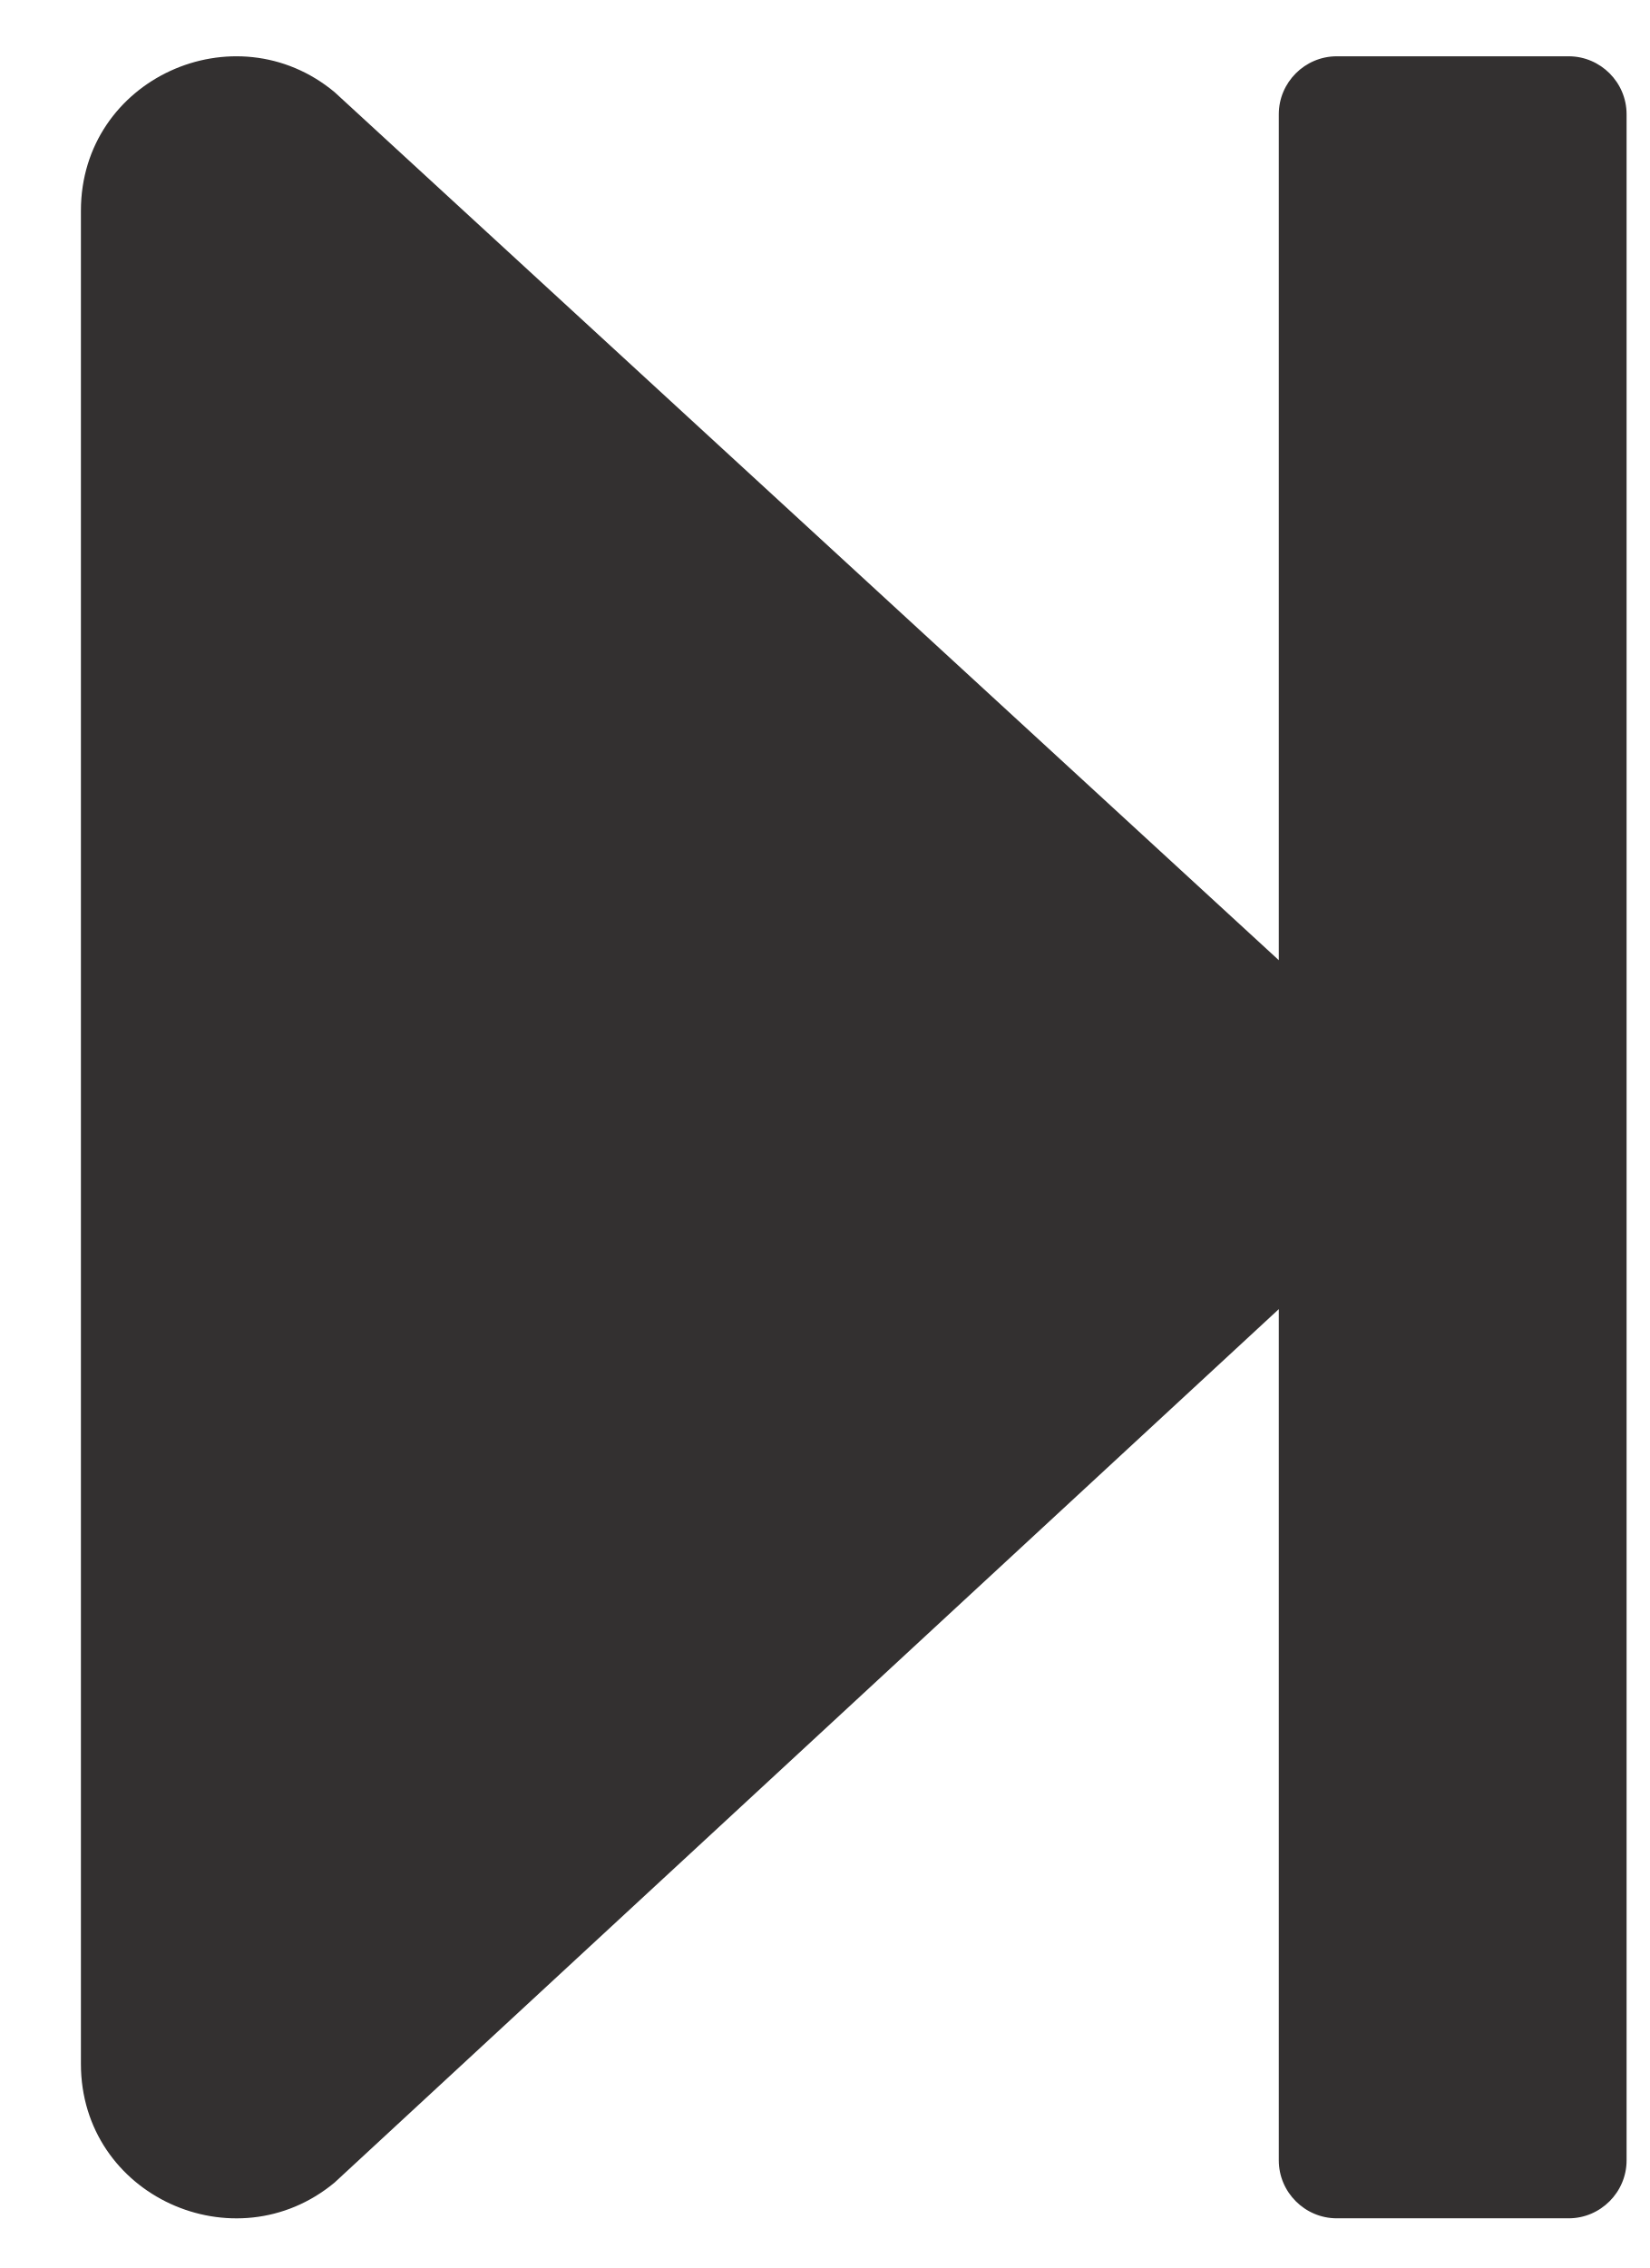
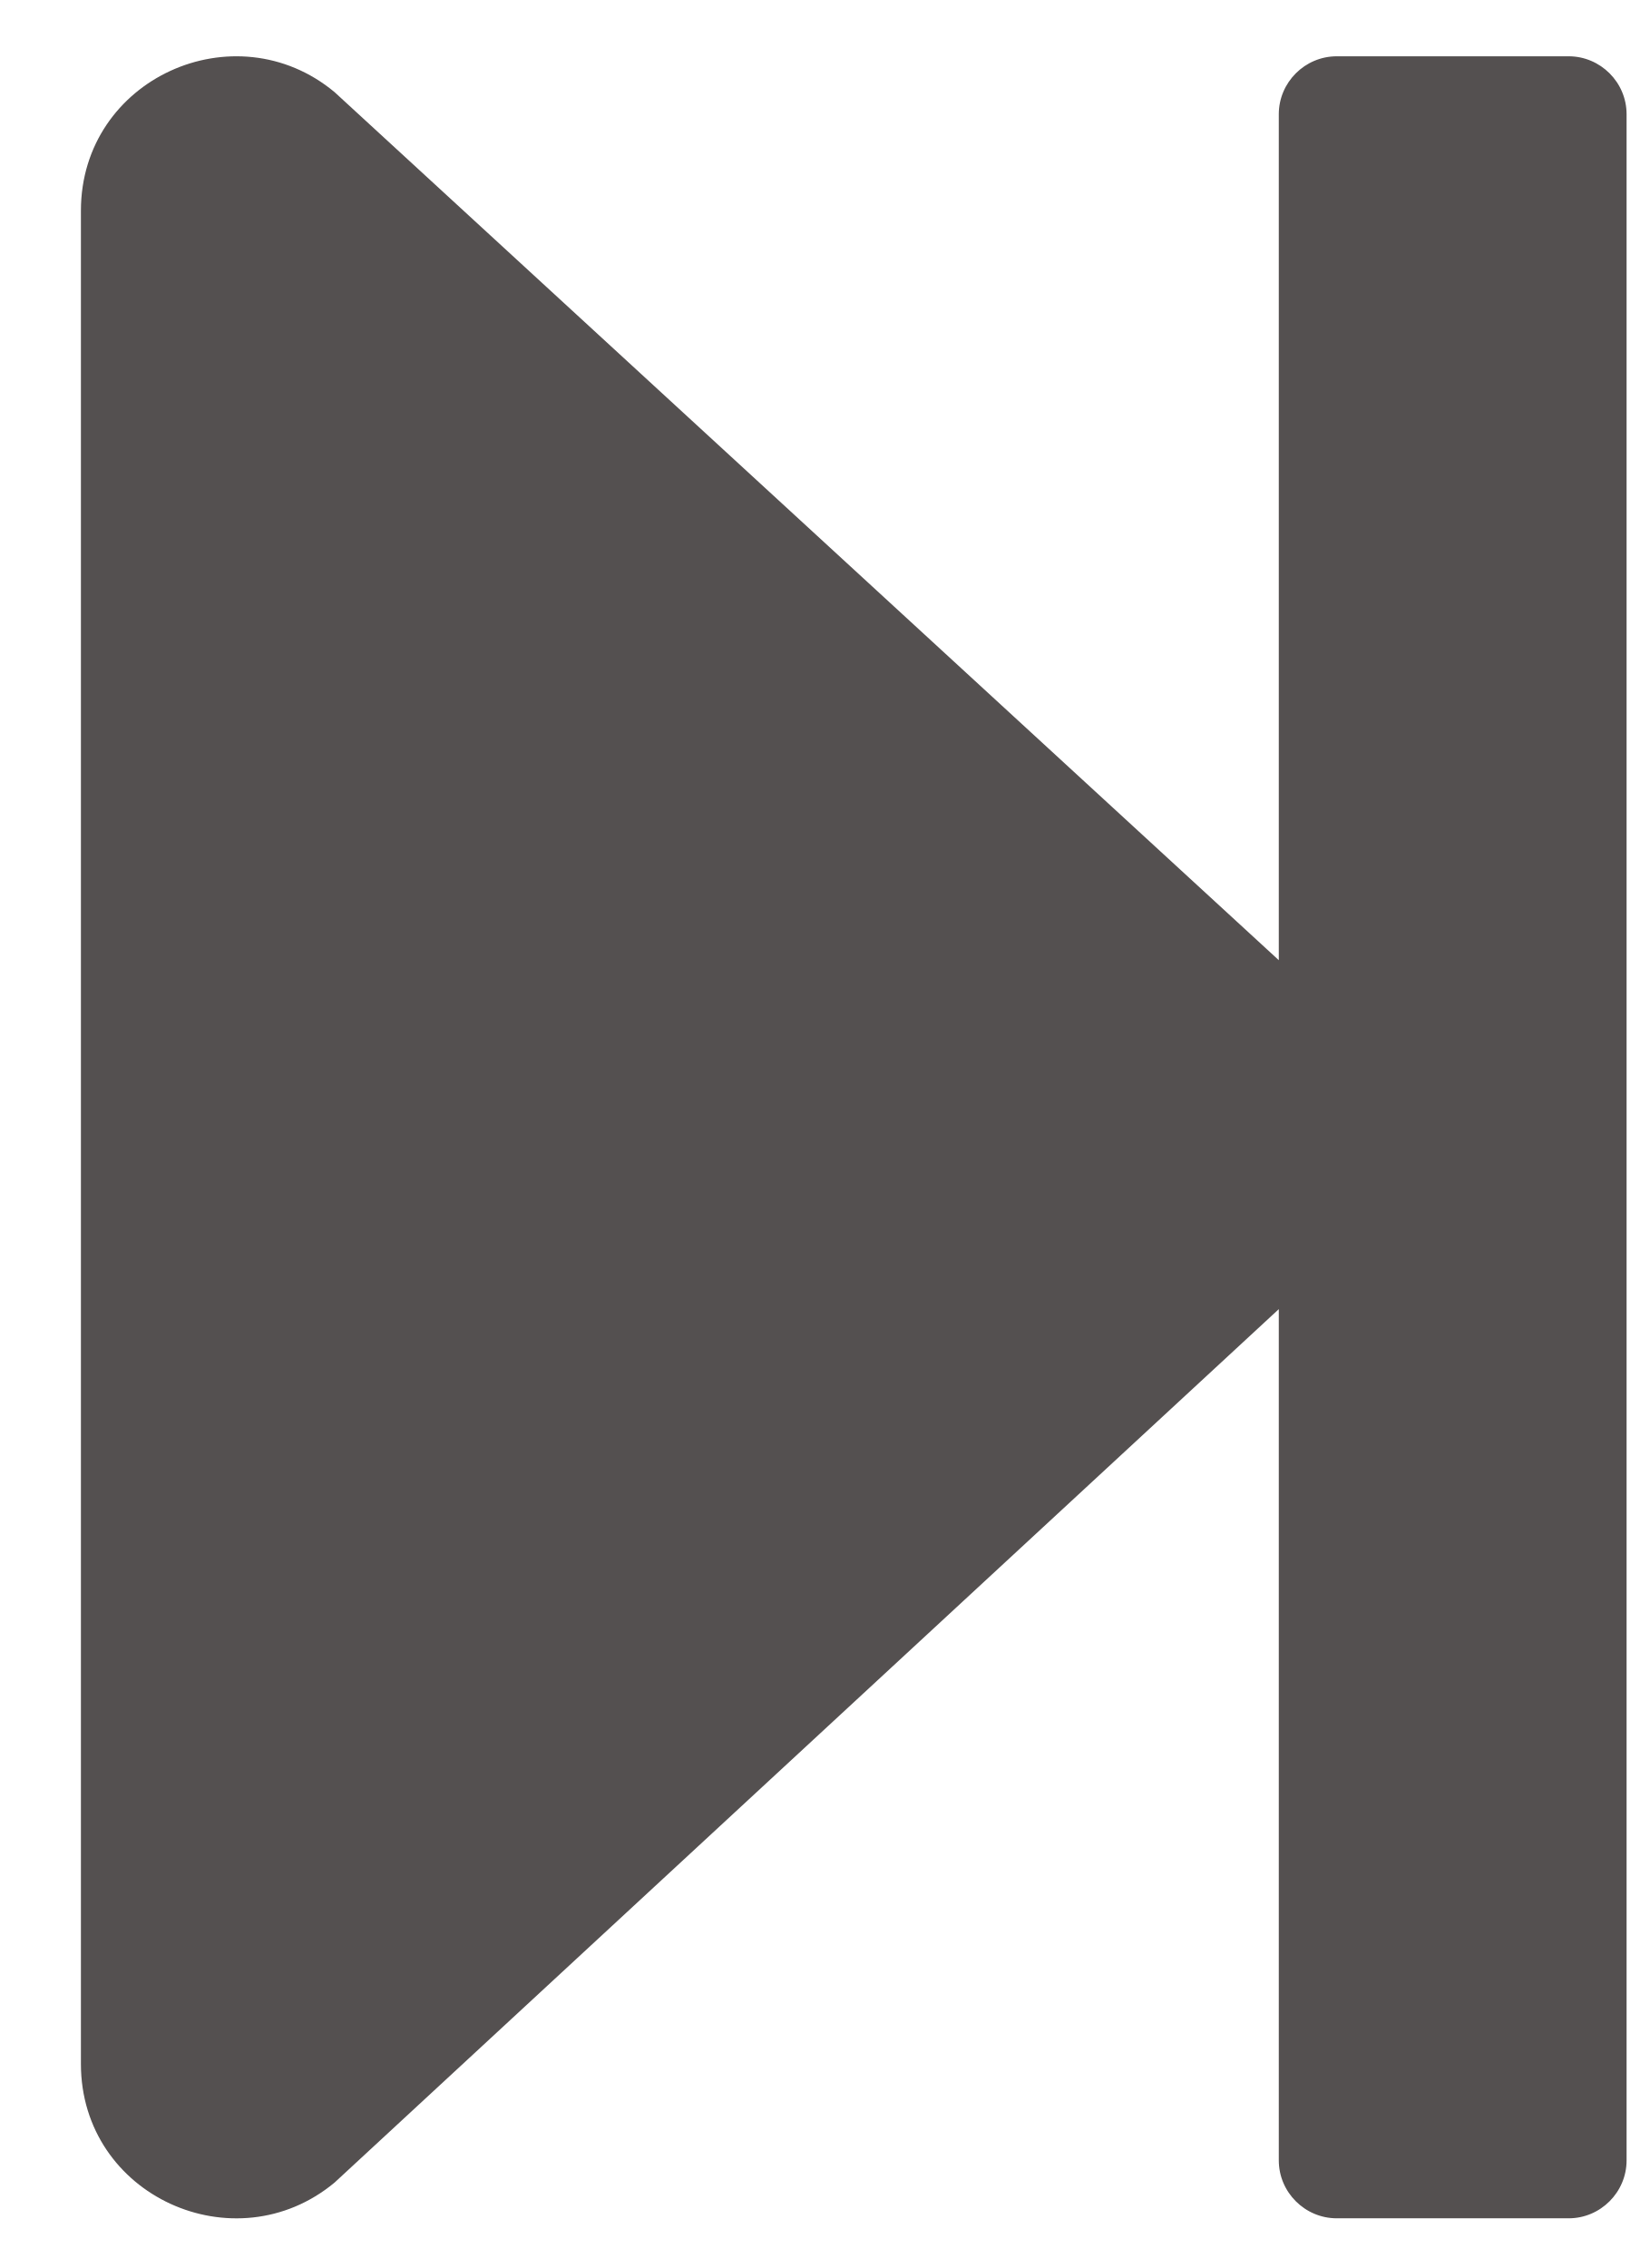
- <svg xmlns="http://www.w3.org/2000/svg" width="16" height="22" viewBox="0 0 16 22" fill="none">
-   <path d="M15.78 1.108V20.956C15.78 21.265 15.527 21.518 15.218 21.518H12.969C12.659 21.518 12.406 21.265 12.406 20.956V12.699L3.245 21.172C2.28 21.972 0.785 21.303 0.785 20.02V2.044C0.785 0.762 2.28 0.092 3.245 0.893L12.406 9.314V1.108C12.406 0.799 12.659 0.546 12.969 0.546H15.218C15.527 0.546 15.78 0.799 15.78 1.108Z" fill="#333030" />
+ <svg xmlns="http://www.w3.org/2000/svg" width="16" height="22" viewBox="0 0 16 22" fill="currentColor">
+   <path d="M15.78 1.108V20.956C15.78 21.265 15.527 21.518 15.218 21.518H12.969C12.659 21.518 12.406 21.265 12.406 20.956V12.699L3.245 21.172C2.28 21.972 0.785 21.303 0.785 20.02V2.044C0.785 0.762 2.28 0.092 3.245 0.893L12.406 9.314V1.108C12.406 0.799 12.659 0.546 12.969 0.546H15.218C15.527 0.546 15.78 0.799 15.78 1.108Z" fill="#545050" />
</svg>
